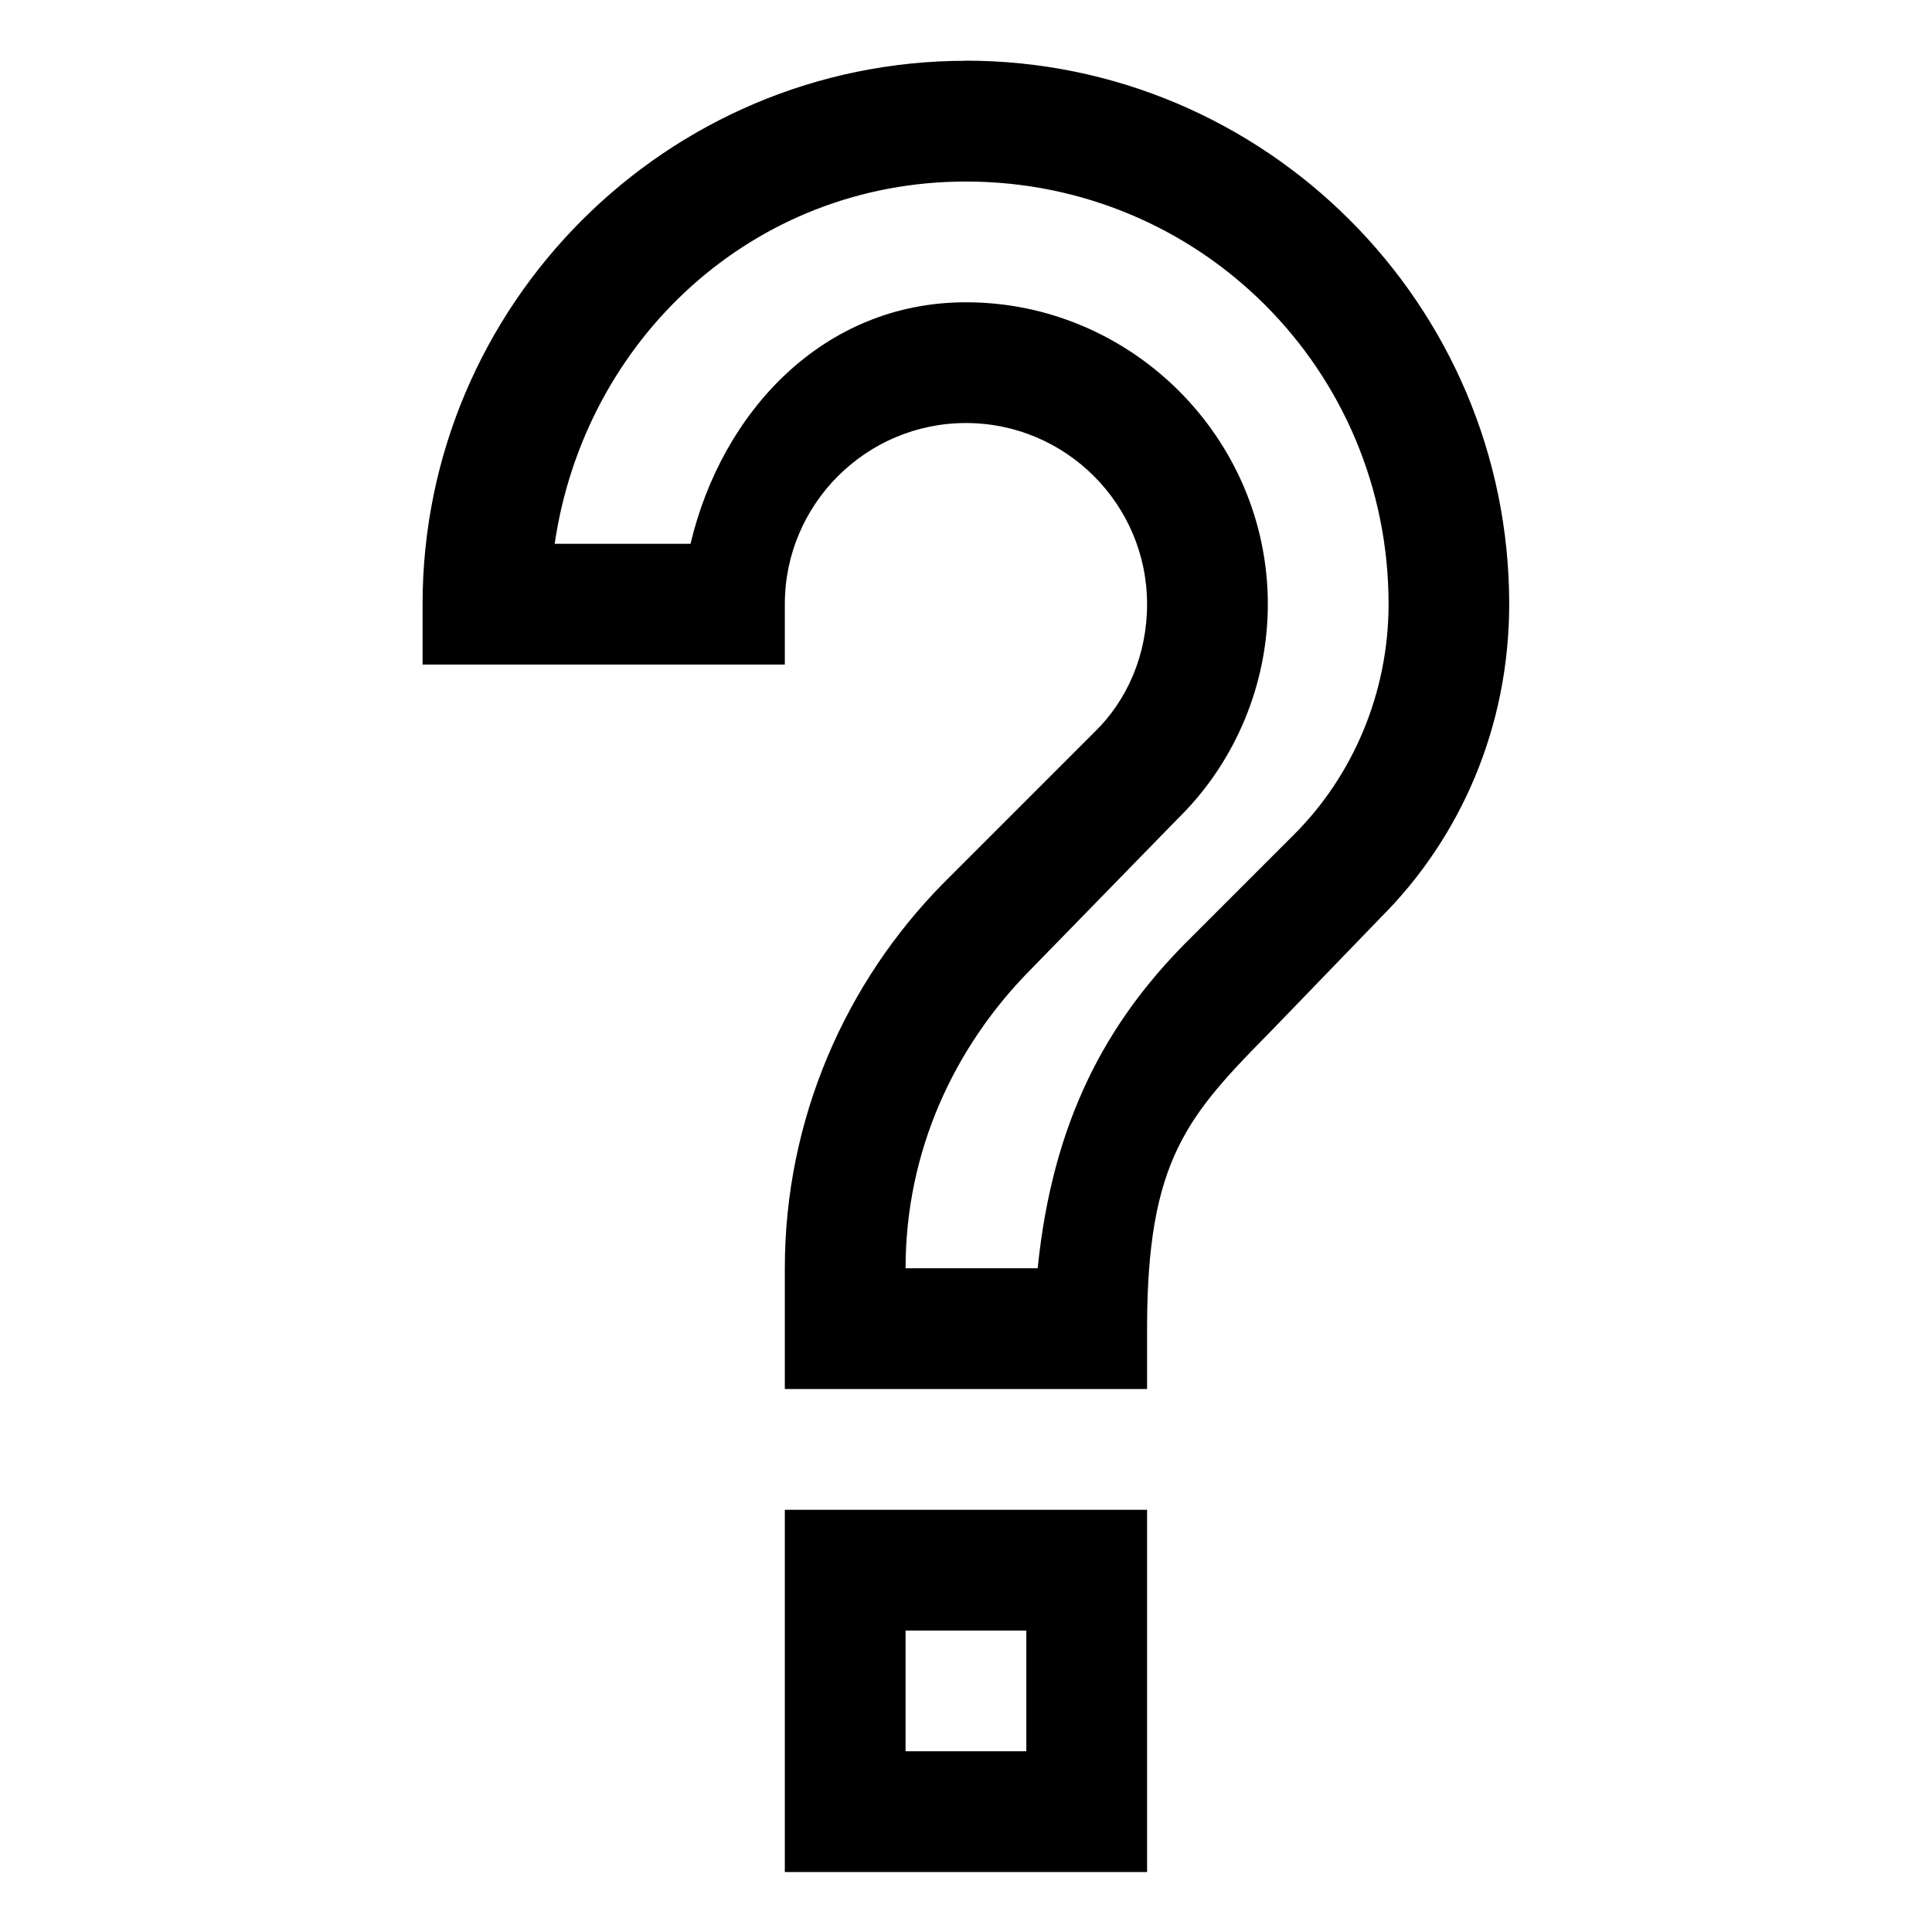
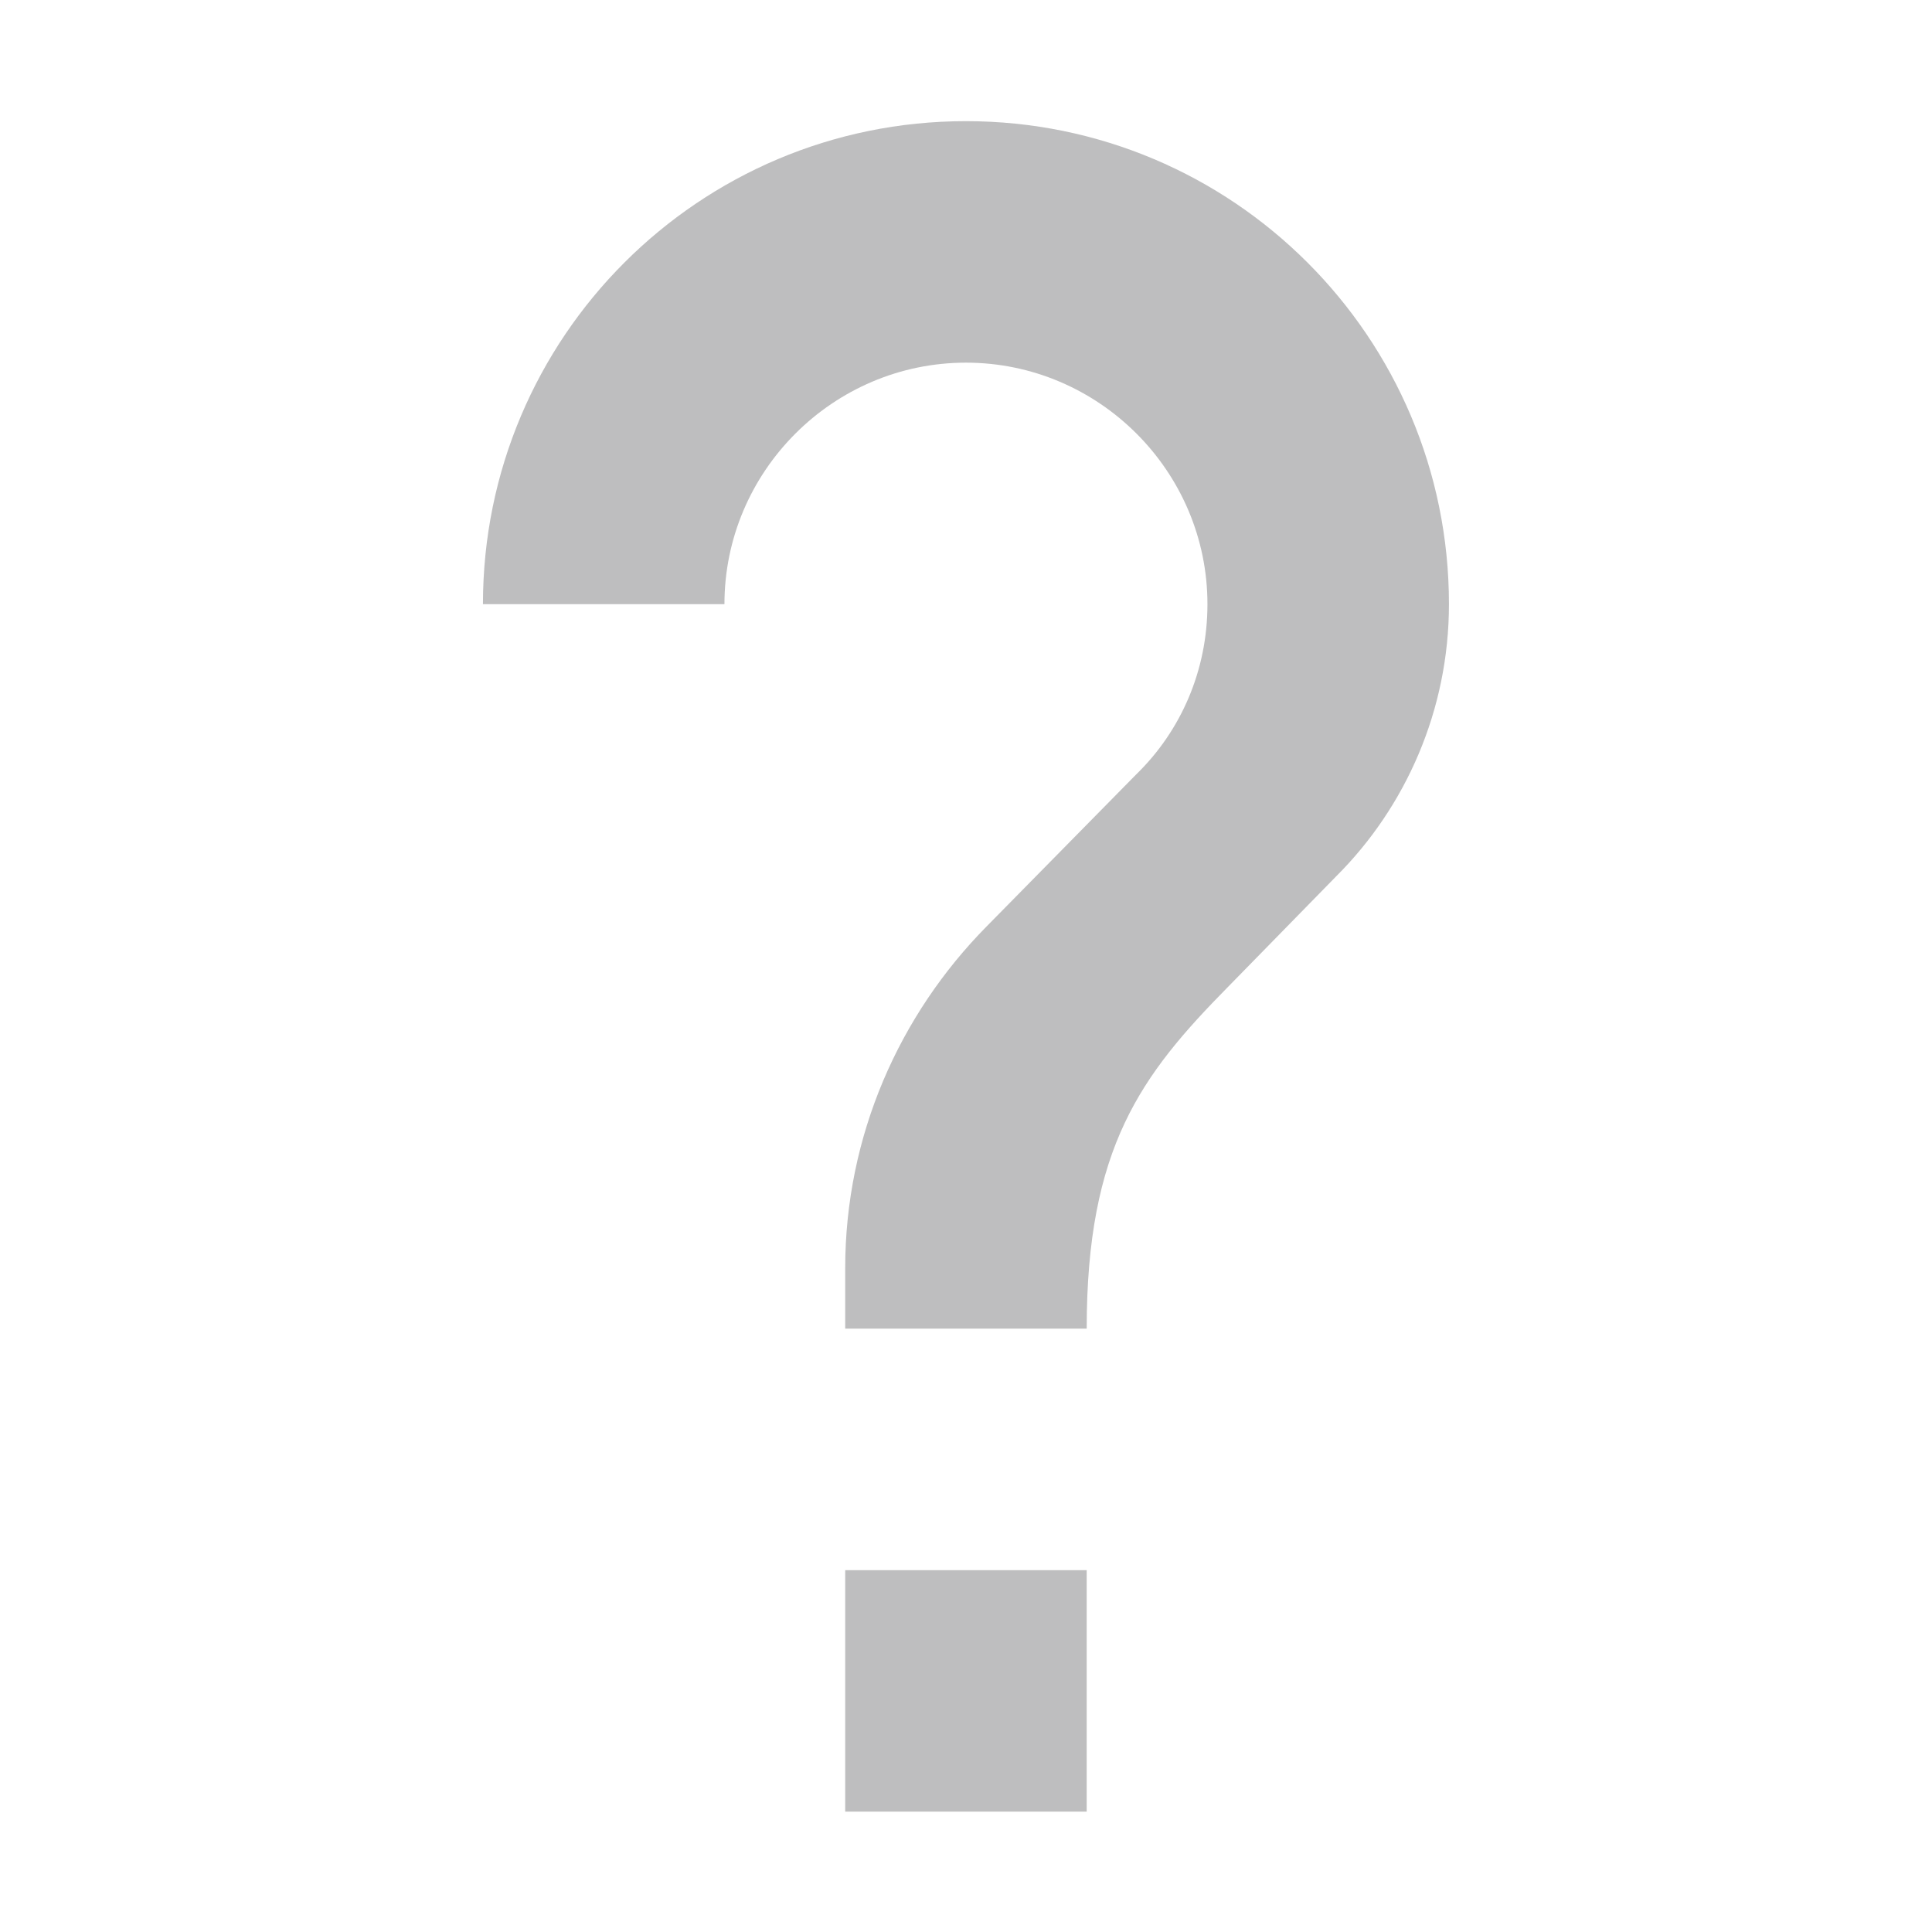
<svg xmlns="http://www.w3.org/2000/svg" xmlns:ns1="http://www.openswatchbook.org/uri/2009/osb" height="16" id="svg7384" style="enable-background:new" version="1.1" width="16">
  <defs id="defs7386">
    <linearGradient id="linearGradient5606" ns1:paint="solid">
      <stop id="stop5608" offset="0" style="stop-color:#000000;stop-opacity:1;" />
    </linearGradient>
    <filter color-interpolation-filters="sRGB" id="filter7554">
      <feBlend id="feBlend7556" in2="BackgroundImage" mode="darken" />
    </filter>
  </defs>
-   <g id="layer9" style="display:inline" transform="translate(-525.0004,351.0034)">
-     <path d="m 533,-350.5 c -2.48,0 -4.5,2.02 -4.5,4.5 l 0,0.5 0.5,0 2,0 0.5,0 0,-0.5 c 0,-0.827 0.673,-1.5 1.5,-1.5 0.827,0 1.5,0.673 1.5,1.5 0,0.417 -0.162,0.795 -0.438,1.062 l -1.25,1.25 c -0.807,0.818 -1.312,1.951 -1.312,3.188 l 0,0.5 0,0.5 0.5,0 2,0 0.5,0 0,-0.5 c 0,-1.4 0.334,-1.762 1.031,-2.469 l 0.906,-0.938 c 0.661,-0.661 1.062,-1.577 1.062,-2.594 0,-2.48 -2.02,-4.5 -4.5,-4.5 z m 0,1 c 1.94,0 3.5,1.56 3.5,3.5 0,0.744 -0.302,1.427 -0.781,1.906 l -0.906,0.906 c -0.646,0.655 -1.095,1.462 -1.219,2.688 l -1.094,0 c 0,-0.964 0.398,-1.827 1.031,-2.469 l 1.219,-1.25 c 0.01,-0.01 0.022,-0.021 0.031,-0.031 0.447,-0.45 0.719,-1.081 0.719,-1.75 0,-1.373 -1.127,-2.5 -2.5,-2.5 -1.176,0 -2.02,0.9 -2.281,2 l -1.125,0 c 0.248,-1.693 1.642,-3 3.406,-3 z m -1.5,11 0,0.5 0,2 0,0.5 0.5,0 2,0 0.5,0 0,-0.5 0,-2 0,-0.5 -0.5,0 -2,0 -0.5,0 z m 1,1 1,0 0,1 -1,0 0,-1 z" id="path4-7" style="font-size:medium;font-style:normal;font-variant:normal;font-weight:normal;font-stretch:normal;text-indent:0;text-align:start;text-decoration:none;line-height:normal;letter-spacing:normal;word-spacing:normal;text-transform:none;direction:ltr;block-progression:tb;writing-mode:lr-tb;text-anchor:start;baseline-shift:baseline;color:#000000;fill-opacity:1;fill-rule:nonzero;stroke:none;stroke-width:1;marker:none;visibility:visible;display:inline;overflow:visible;enable-background:new;font-family:Sans;-inkscape-font-specification:Sans" />
+   <g id="layer9" style="display:inline" transform="translate(-525.0004,355.0034)">
+     <path d="m 534,-340 -2,0 0,-2 2,0 z m 2.07,-7.75 -0.9,0.92 c -0.72,0.73 -1.17,1.33 -1.17,2.83 l -2,0 0,-0.5 c 0,-1.1 0.45,-2.1 1.17,-2.83 l 1.24,-1.26 c 0.37,-0.36 0.59,-0.86 0.59,-1.41 0,-1.1 -0.9,-2 -2,-2 -1.1,0 -2,0.9 -2,2 l -2,0 c 0,-2.21 1.79,-4 4,-4 2.21,0 4,1.79 4,4 0,0.88 -0.36,1.68 -0.93,2.25 z" id="path4-7" style="fill:#bebebf;fill-opacity:1;stroke:none;display:inline;enable-background:new" />
  </g>
-   <g id="layer10" style="display:inline;filter:url(#filter7554)" transform="translate(-525.0004,351.0034)" />
-   <g id="layer1" style="display:inline" transform="translate(-284.0002,-265.9966)" />
-   <g id="layer14" style="display:inline" transform="translate(-525.0004,351.0034)" />
-   <g id="layer15" style="display:inline" transform="translate(-525.0004,351.0034)" />
-   <g id="g71291" style="display:inline" transform="translate(-525.0004,351.0034)" />
-   <g id="layer2" style="display:inline" transform="translate(-284.0002,-115.9966)" />
-   <g id="g6058" style="display:inline" transform="translate(-284.0002,-115.9966)" />
-   <g id="layer12" style="display:inline" transform="translate(-525.0004,351.0034)" />
+   <g id="layer10" style="display:inline;filter:url(#filter7554)" transform="translate(-525.0004,355.0034)" />
+   <g id="layer1" style="display:inline" transform="translate(-284.0002,-261.9966)" />
+   <g id="layer14" style="display:inline" transform="translate(-525.0004,355.0034)" />
+   <g id="layer15" style="display:inline" transform="translate(-525.0004,355.0034)" />
+   <g id="g71291" style="display:inline" transform="translate(-525.0004,355.0034)" />
+   <g id="layer2" style="display:inline" transform="translate(-284.0002,-111.9966)" />
+   <g id="g6058" style="display:inline" transform="translate(-284.0002,-111.9966)" />
+   <g id="layer12" style="display:inline" transform="translate(-525.0004,355.0034)" />
</svg>
